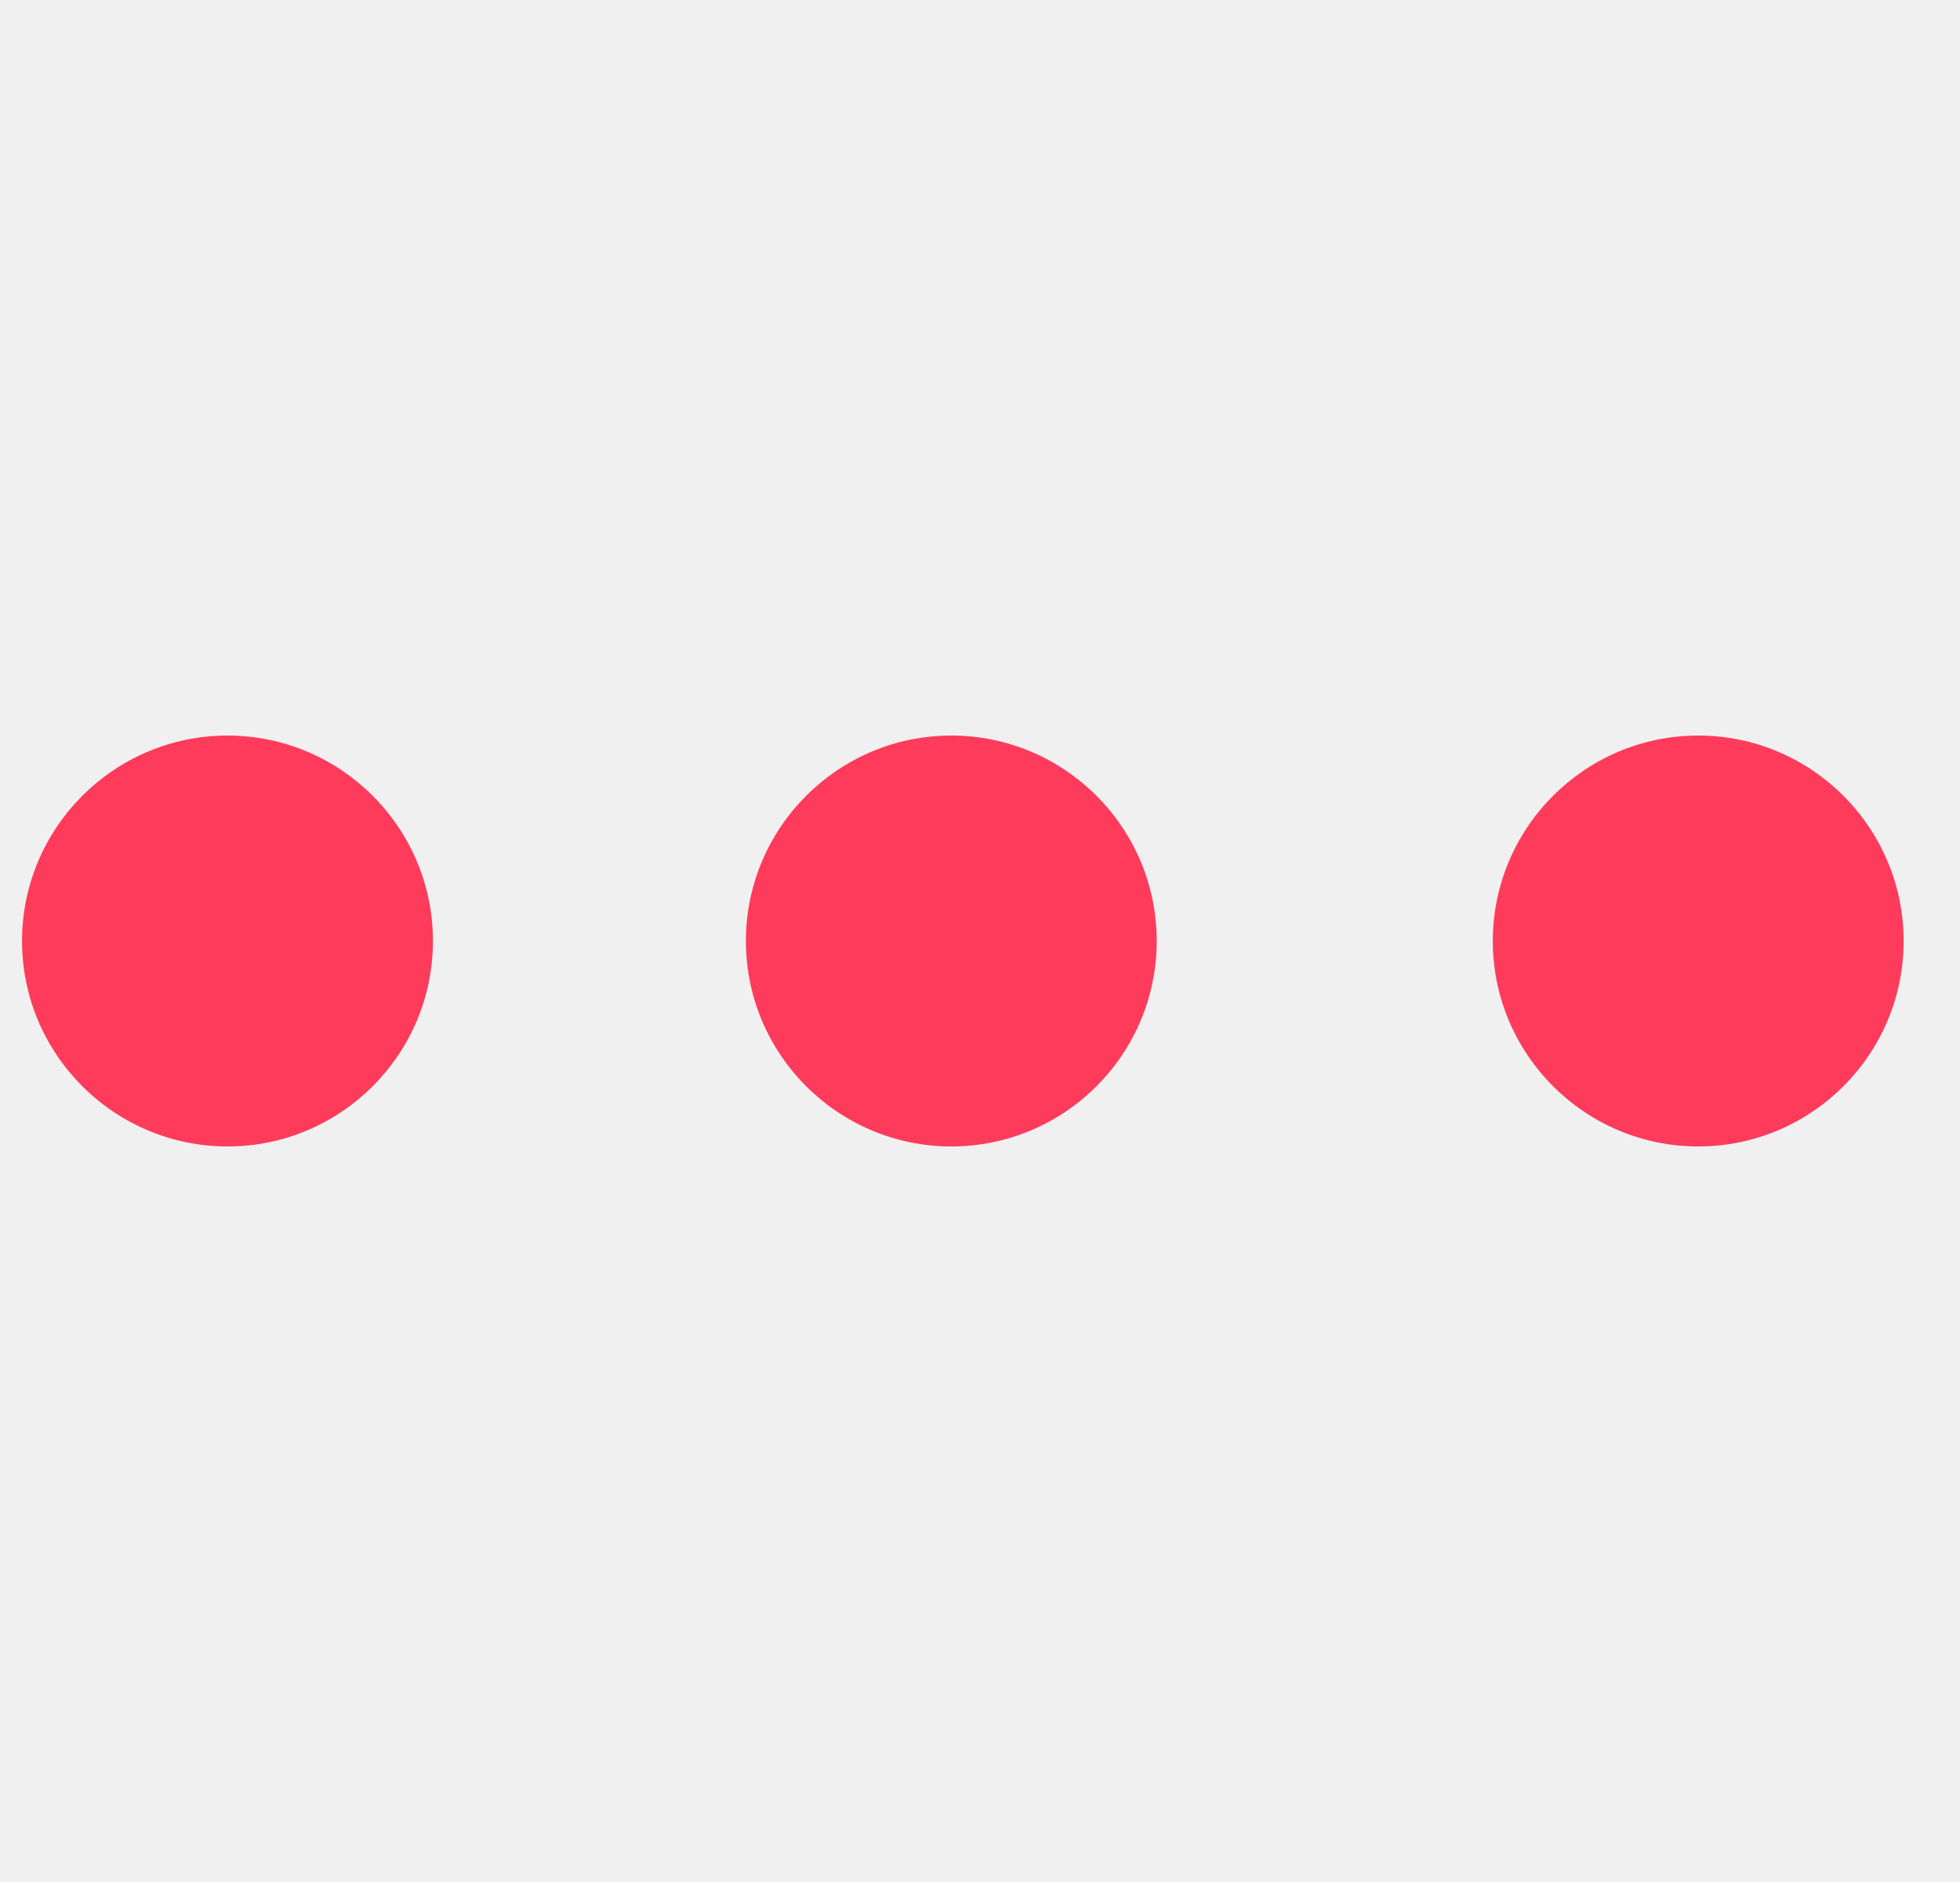
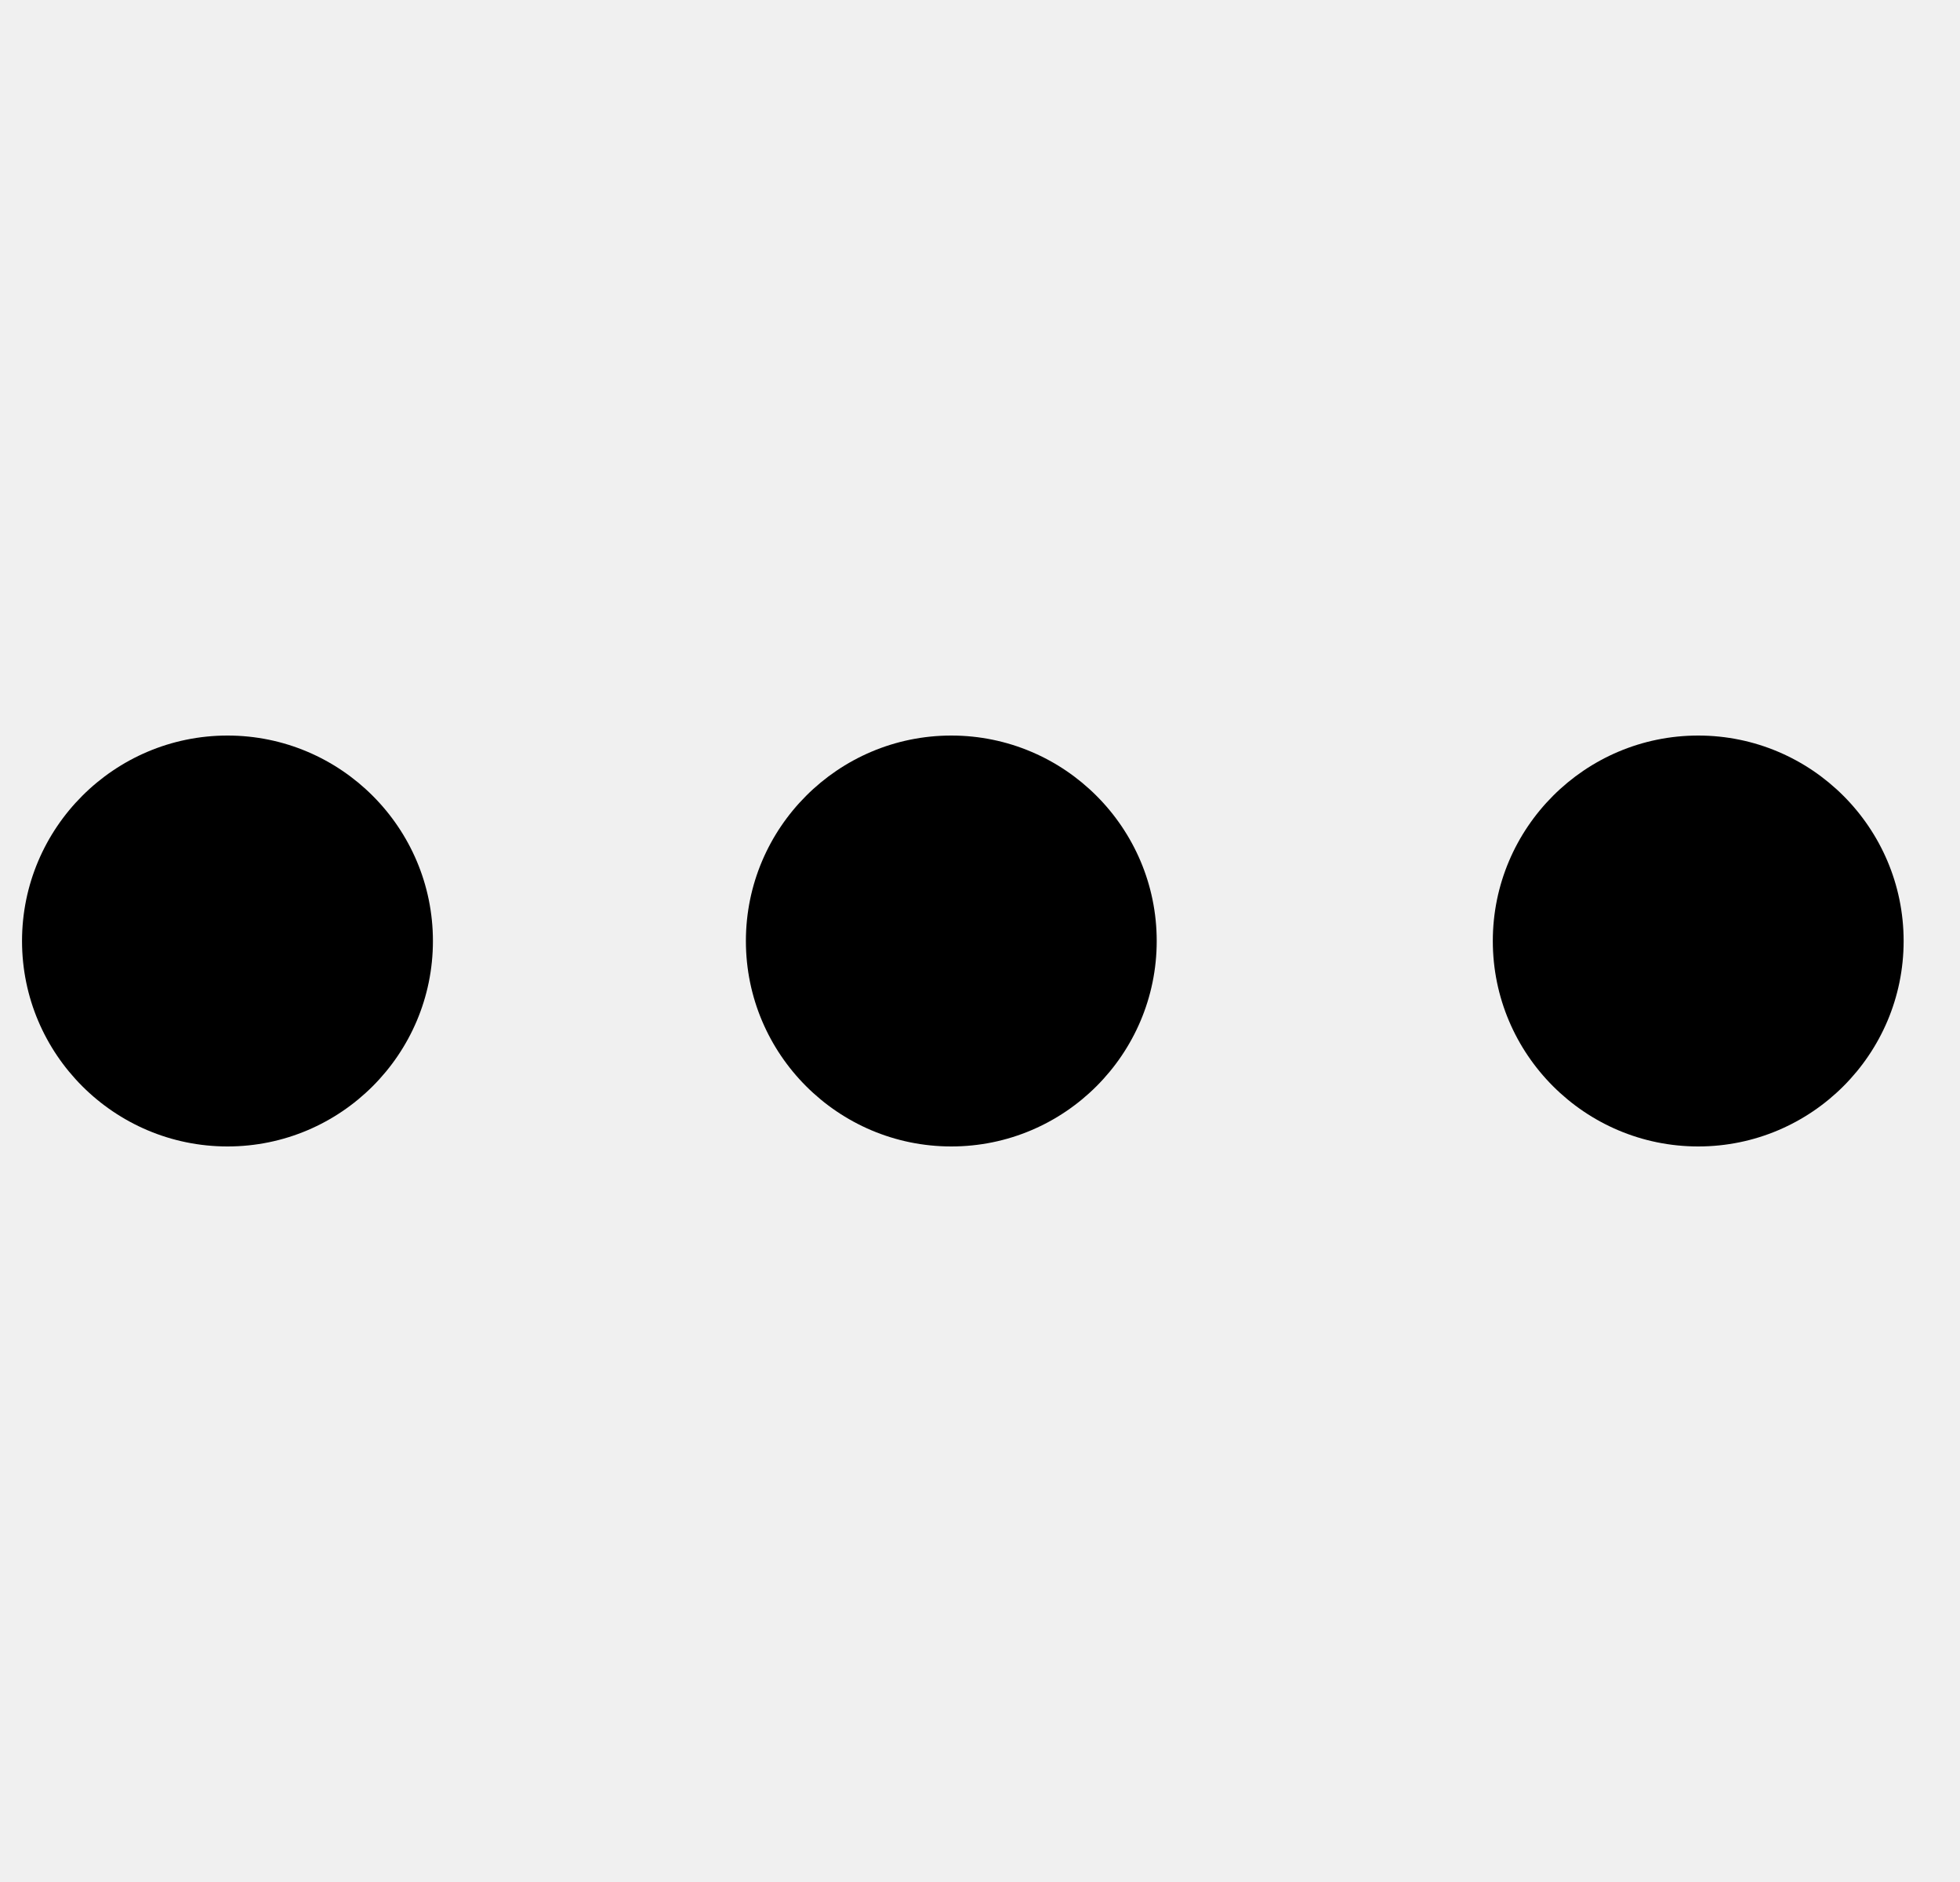
<svg xmlns="http://www.w3.org/2000/svg" width="25" height="24" viewBox="0 0 25 24" fill="none">
  <g clip-path="url(#clip0_8281_6764)">
-     <path d="M2.902 14.62C1.457 14.62 0.281 13.445 0.281 12C0.281 10.556 1.457 9.38 2.902 9.38C4.347 9.38 5.522 10.556 5.522 12C5.522 13.445 4.347 14.62 2.902 14.62ZM12.134 14.62C10.689 14.62 9.514 13.445 9.514 12C9.514 10.556 10.689 9.38 12.134 9.38C13.579 9.38 14.754 10.556 14.754 12C14.754 13.445 13.579 14.62 12.134 14.62ZM21.661 14.62C20.216 14.62 19.041 13.445 19.041 12C19.041 10.556 20.216 9.38 21.661 9.38C23.106 9.38 24.281 10.556 24.281 12C24.281 13.445 23.106 14.62 21.661 14.62Z" fill="rgb(255, 59, 92)" />
+     <path d="M2.902 14.62C1.457 14.62 0.281 13.445 0.281 12C0.281 10.556 1.457 9.38 2.902 9.38C4.347 9.38 5.522 10.556 5.522 12C5.522 13.445 4.347 14.62 2.902 14.62ZM12.134 14.62C10.689 14.62 9.514 13.445 9.514 12C9.514 10.556 10.689 9.38 12.134 9.38C13.579 9.38 14.754 10.556 14.754 12C14.754 13.445 13.579 14.62 12.134 14.62ZM21.661 14.62C20.216 14.62 19.041 13.445 19.041 12C19.041 10.556 20.216 9.38 21.661 9.38C23.106 9.38 24.281 10.556 24.281 12C24.281 13.445 23.106 14.62 21.661 14.62Z" fill="#000" />
  </g>
  <defs>
    <clipPath id="clip0_8281_6764">
      <rect width="24" height="24" fill="white" transform="translate(0.28125)" />
    </clipPath>
  </defs>
</svg>
